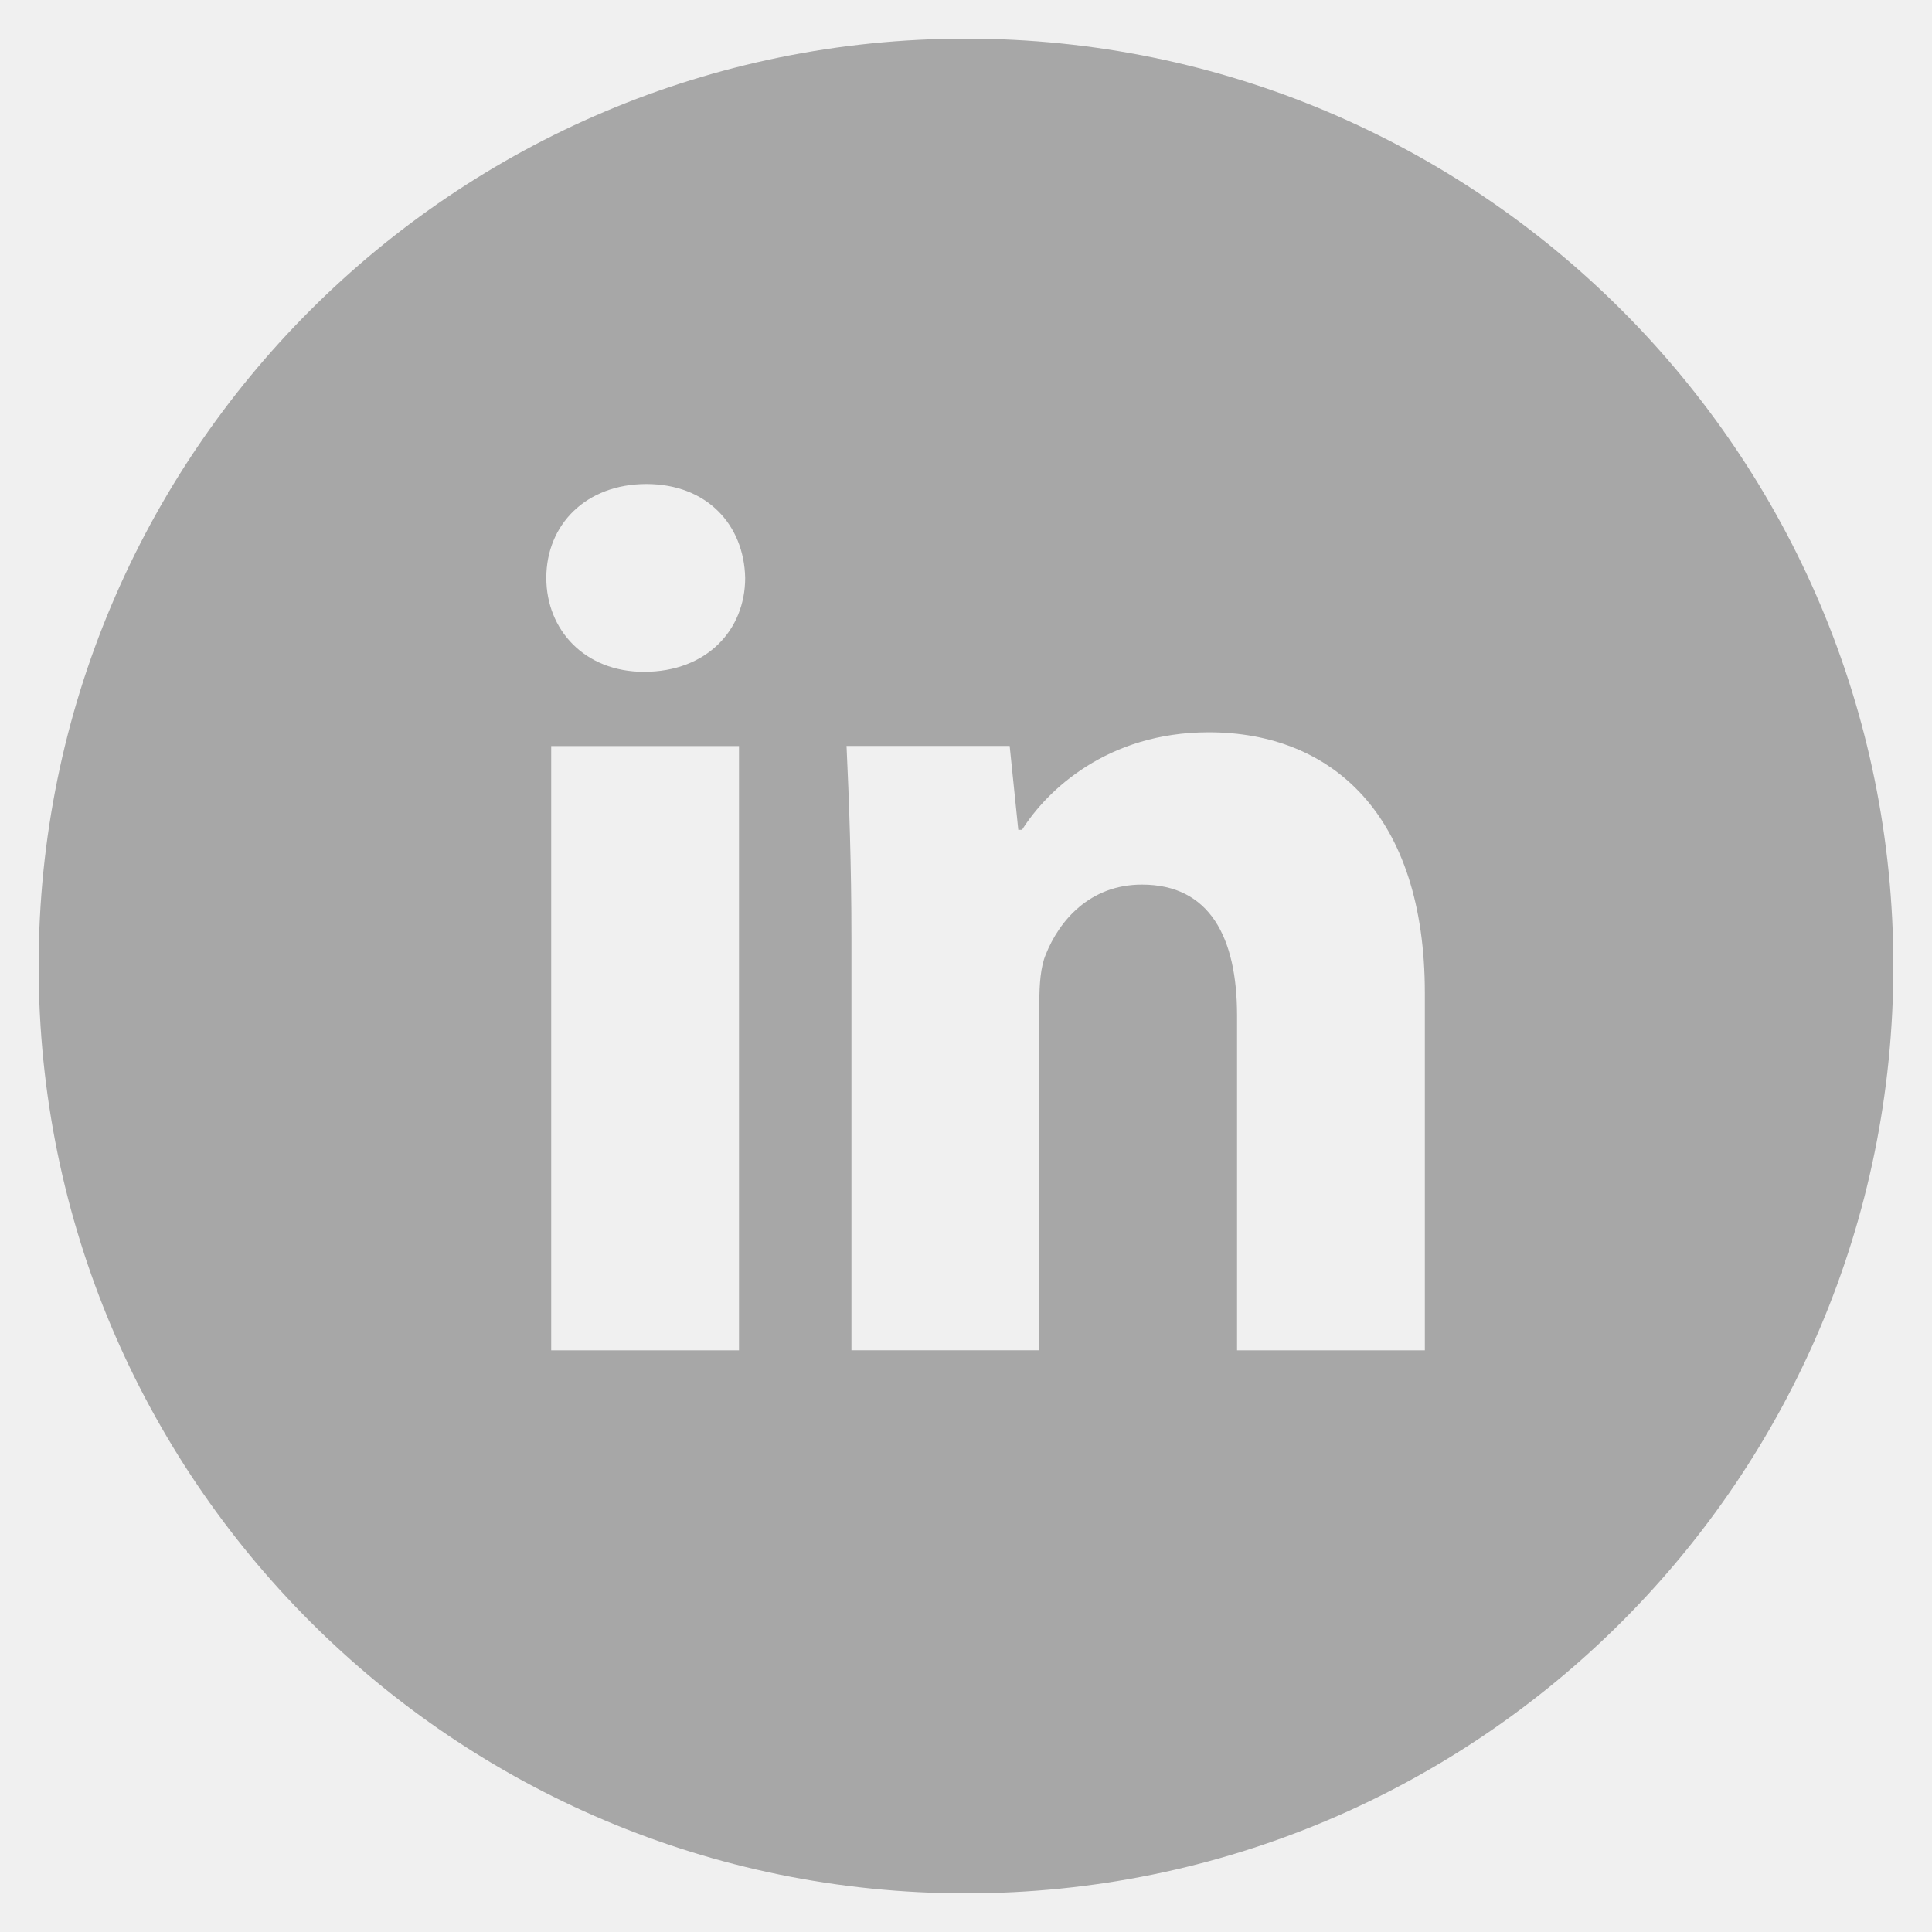
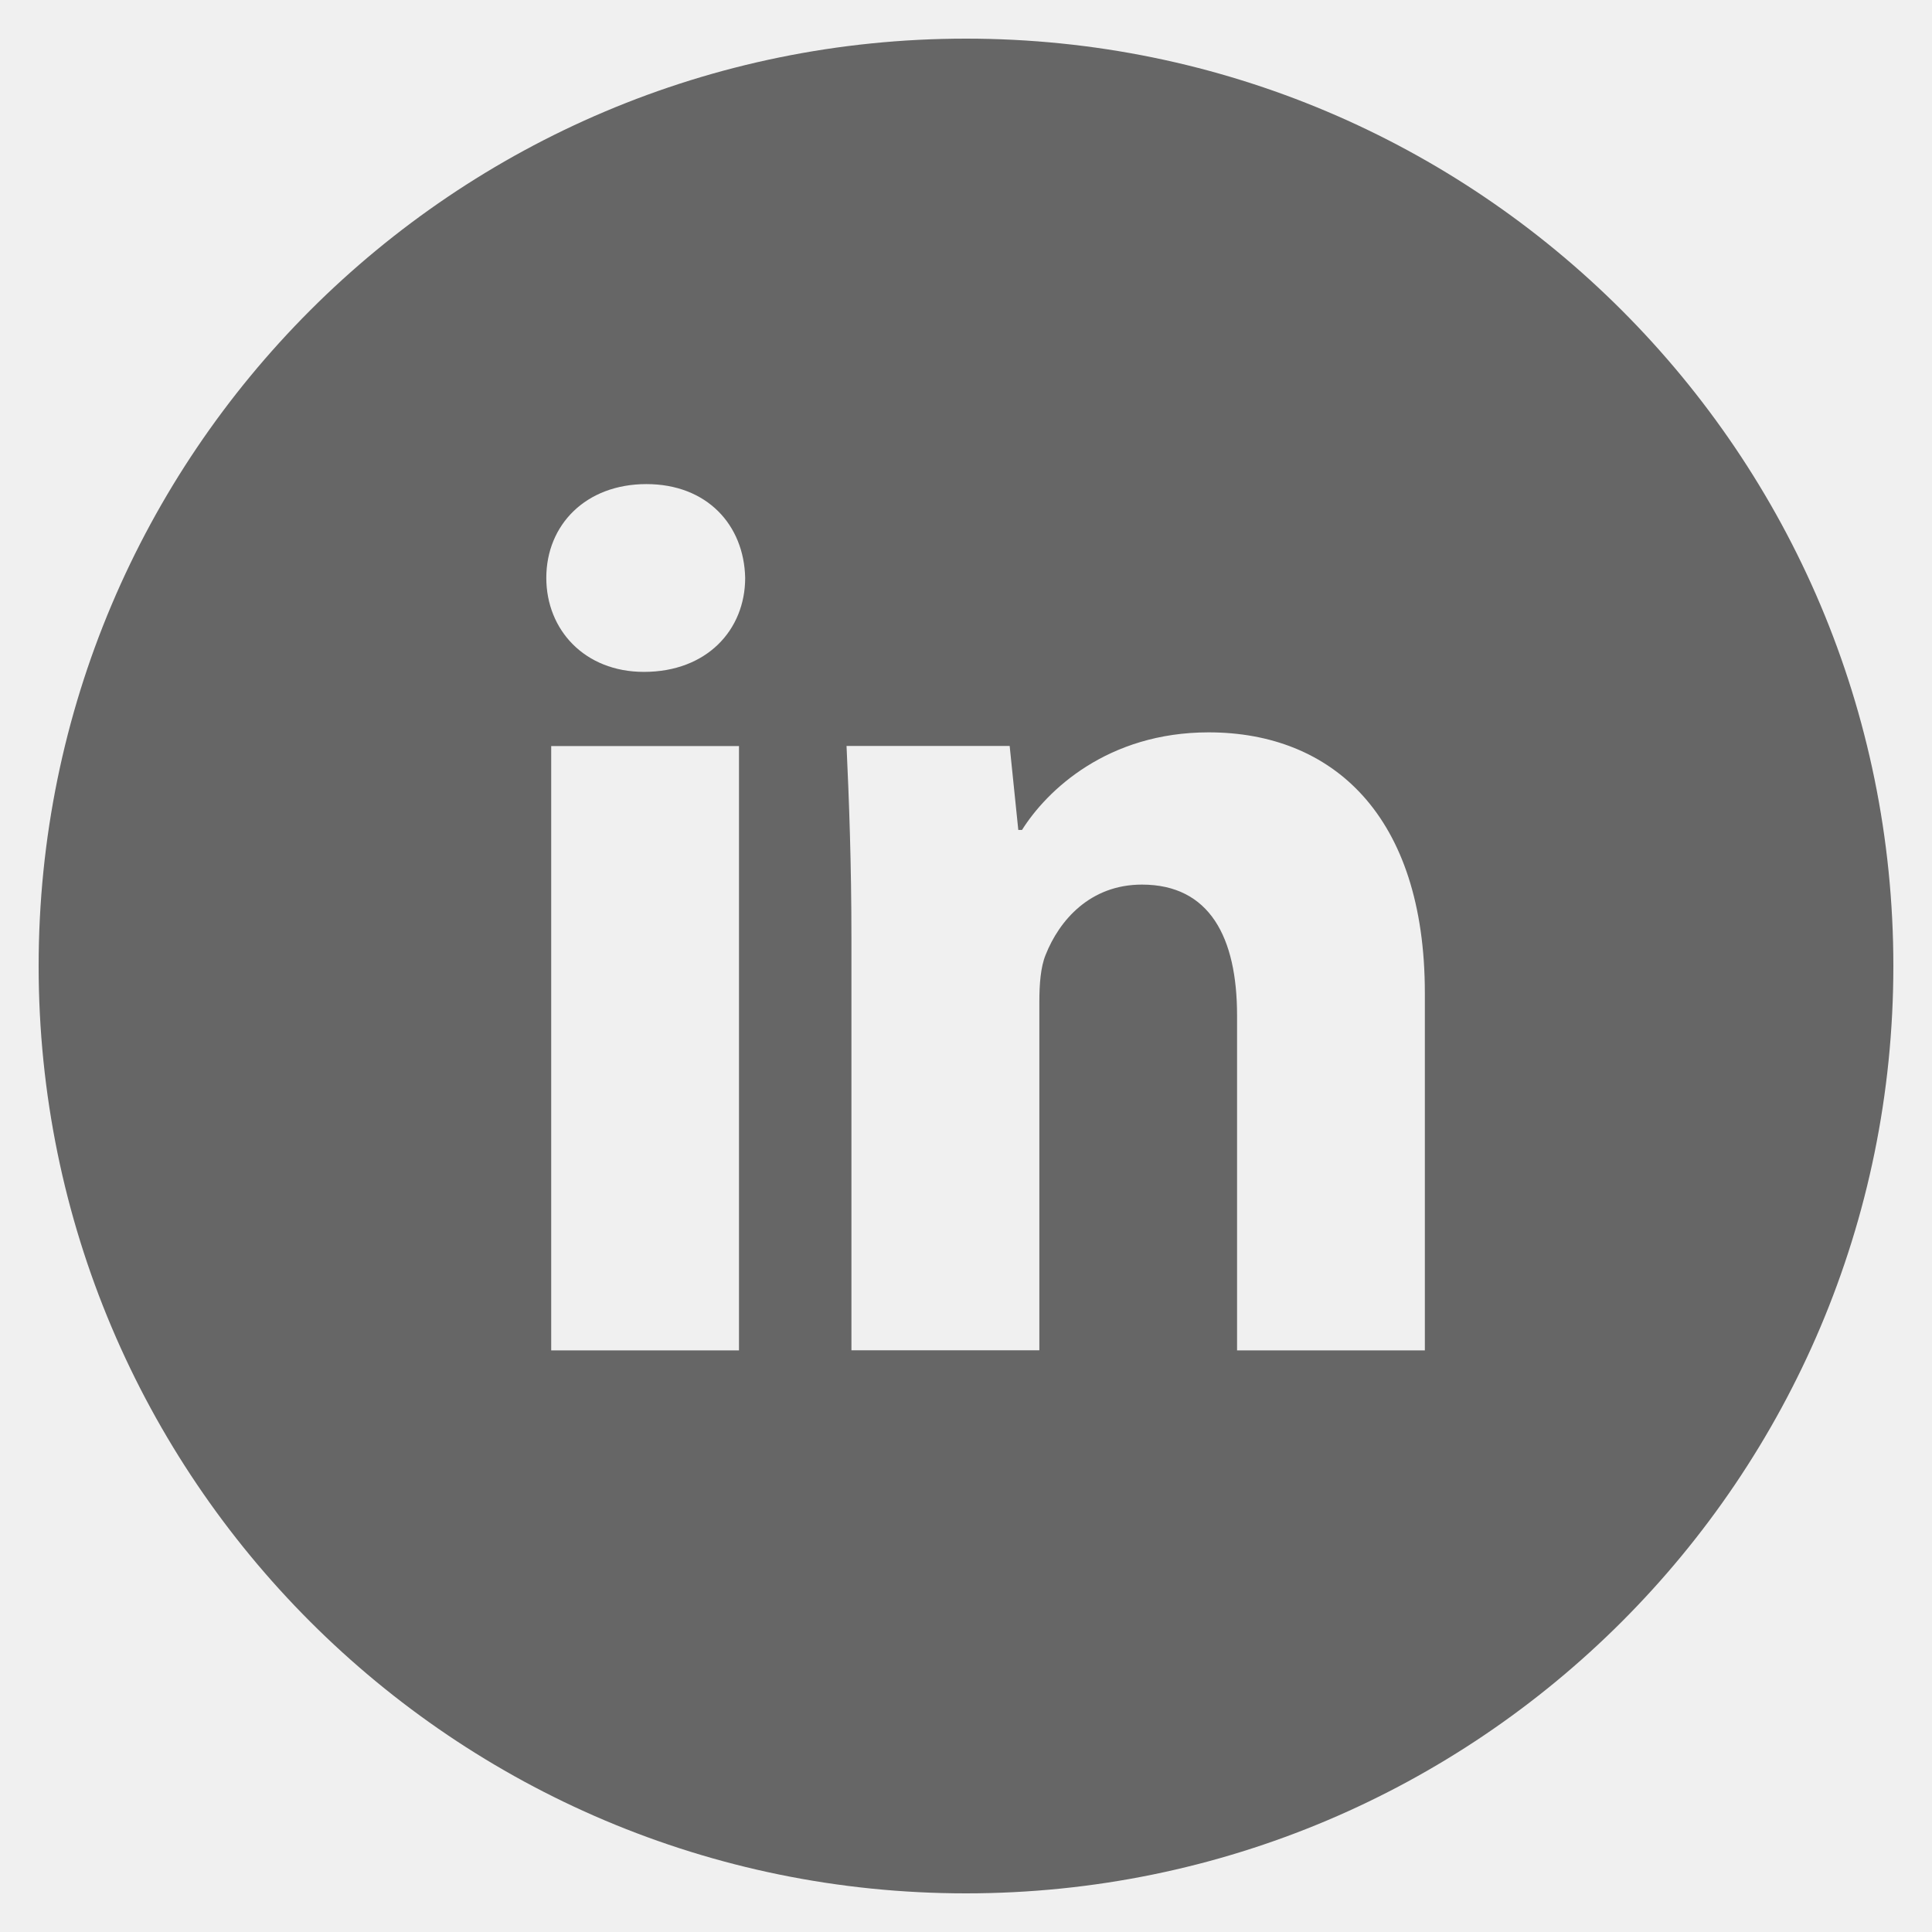
- <svg xmlns="http://www.w3.org/2000/svg" width="30" height="30" viewBox="0 0 30 30" fill="none">
-   <g id="entypo-social:linkedin-with-circle" clip-path="url(#clip0_14_33)">
-     <path id="Vector" d="M15 0.6C7.047 0.6 0.6 7.047 0.6 15C0.6 22.953 7.047 29.4 15 29.4C22.953 29.4 29.4 22.953 29.4 15C29.4 7.047 22.953 0.6 15 0.6ZM11.475 20.968H8.559V11.585H11.475V20.968ZM9.999 10.432C9.078 10.432 8.483 9.78 8.483 8.973C8.483 8.149 9.096 7.516 10.037 7.516C10.977 7.516 11.553 8.149 11.571 8.973C11.571 9.78 10.977 10.432 9.999 10.432ZM22.125 20.968H19.209V15.768C19.209 14.557 18.786 13.736 17.732 13.736C16.926 13.736 16.448 14.292 16.236 14.828C16.158 15.018 16.139 15.288 16.139 15.556V20.967H13.221V14.577C13.221 13.405 13.184 12.426 13.145 11.583H15.678L15.812 12.886H15.87C16.254 12.274 17.195 11.371 18.768 11.371C20.687 11.371 22.125 12.657 22.125 15.42V20.968Z" fill="#A7A7A7" />
+ <svg xmlns="http://www.w3.org/2000/svg" class="nav-svg" width="30" height="30" viewBox="0 0 30 30" fill="none">
+   <g clip-path="url(#clip0_10_208)">
+     <path d="M15 0.6C7.047 0.6 0.6 7.047 0.6 15C0.6 22.953 7.047 29.4 15 29.4C22.953 29.4 29.4 22.953 29.4 15C29.4 7.047 22.953 0.6 15 0.6ZM11.475 20.969H8.559V11.585H11.475V20.969ZM9.999 10.433C9.078 10.433 8.483 9.78 8.483 8.973C8.483 8.15 9.096 7.517 10.037 7.517C10.977 7.517 11.553 8.15 11.571 8.973C11.571 9.78 10.977 10.433 9.999 10.433ZM22.125 20.969H19.209V15.768C19.209 14.558 18.786 13.736 17.732 13.736C16.926 13.736 16.448 14.292 16.236 14.828C16.158 15.018 16.139 15.288 16.139 15.557V20.967H13.221V14.577C13.221 13.406 13.184 12.426 13.145 11.583H15.678L15.812 12.887H15.87C16.254 12.275 17.195 11.372 18.768 11.372C20.686 11.372 22.125 12.657 22.125 15.42V20.969Z" fill="#666" />
  </g>
  <defs>
-     <clipPath id="clip0_14_33">
+     <clipPath id="clip0_10_208">
      <rect width="30" height="30" fill="white" />
    </clipPath>
  </defs>
</svg>
